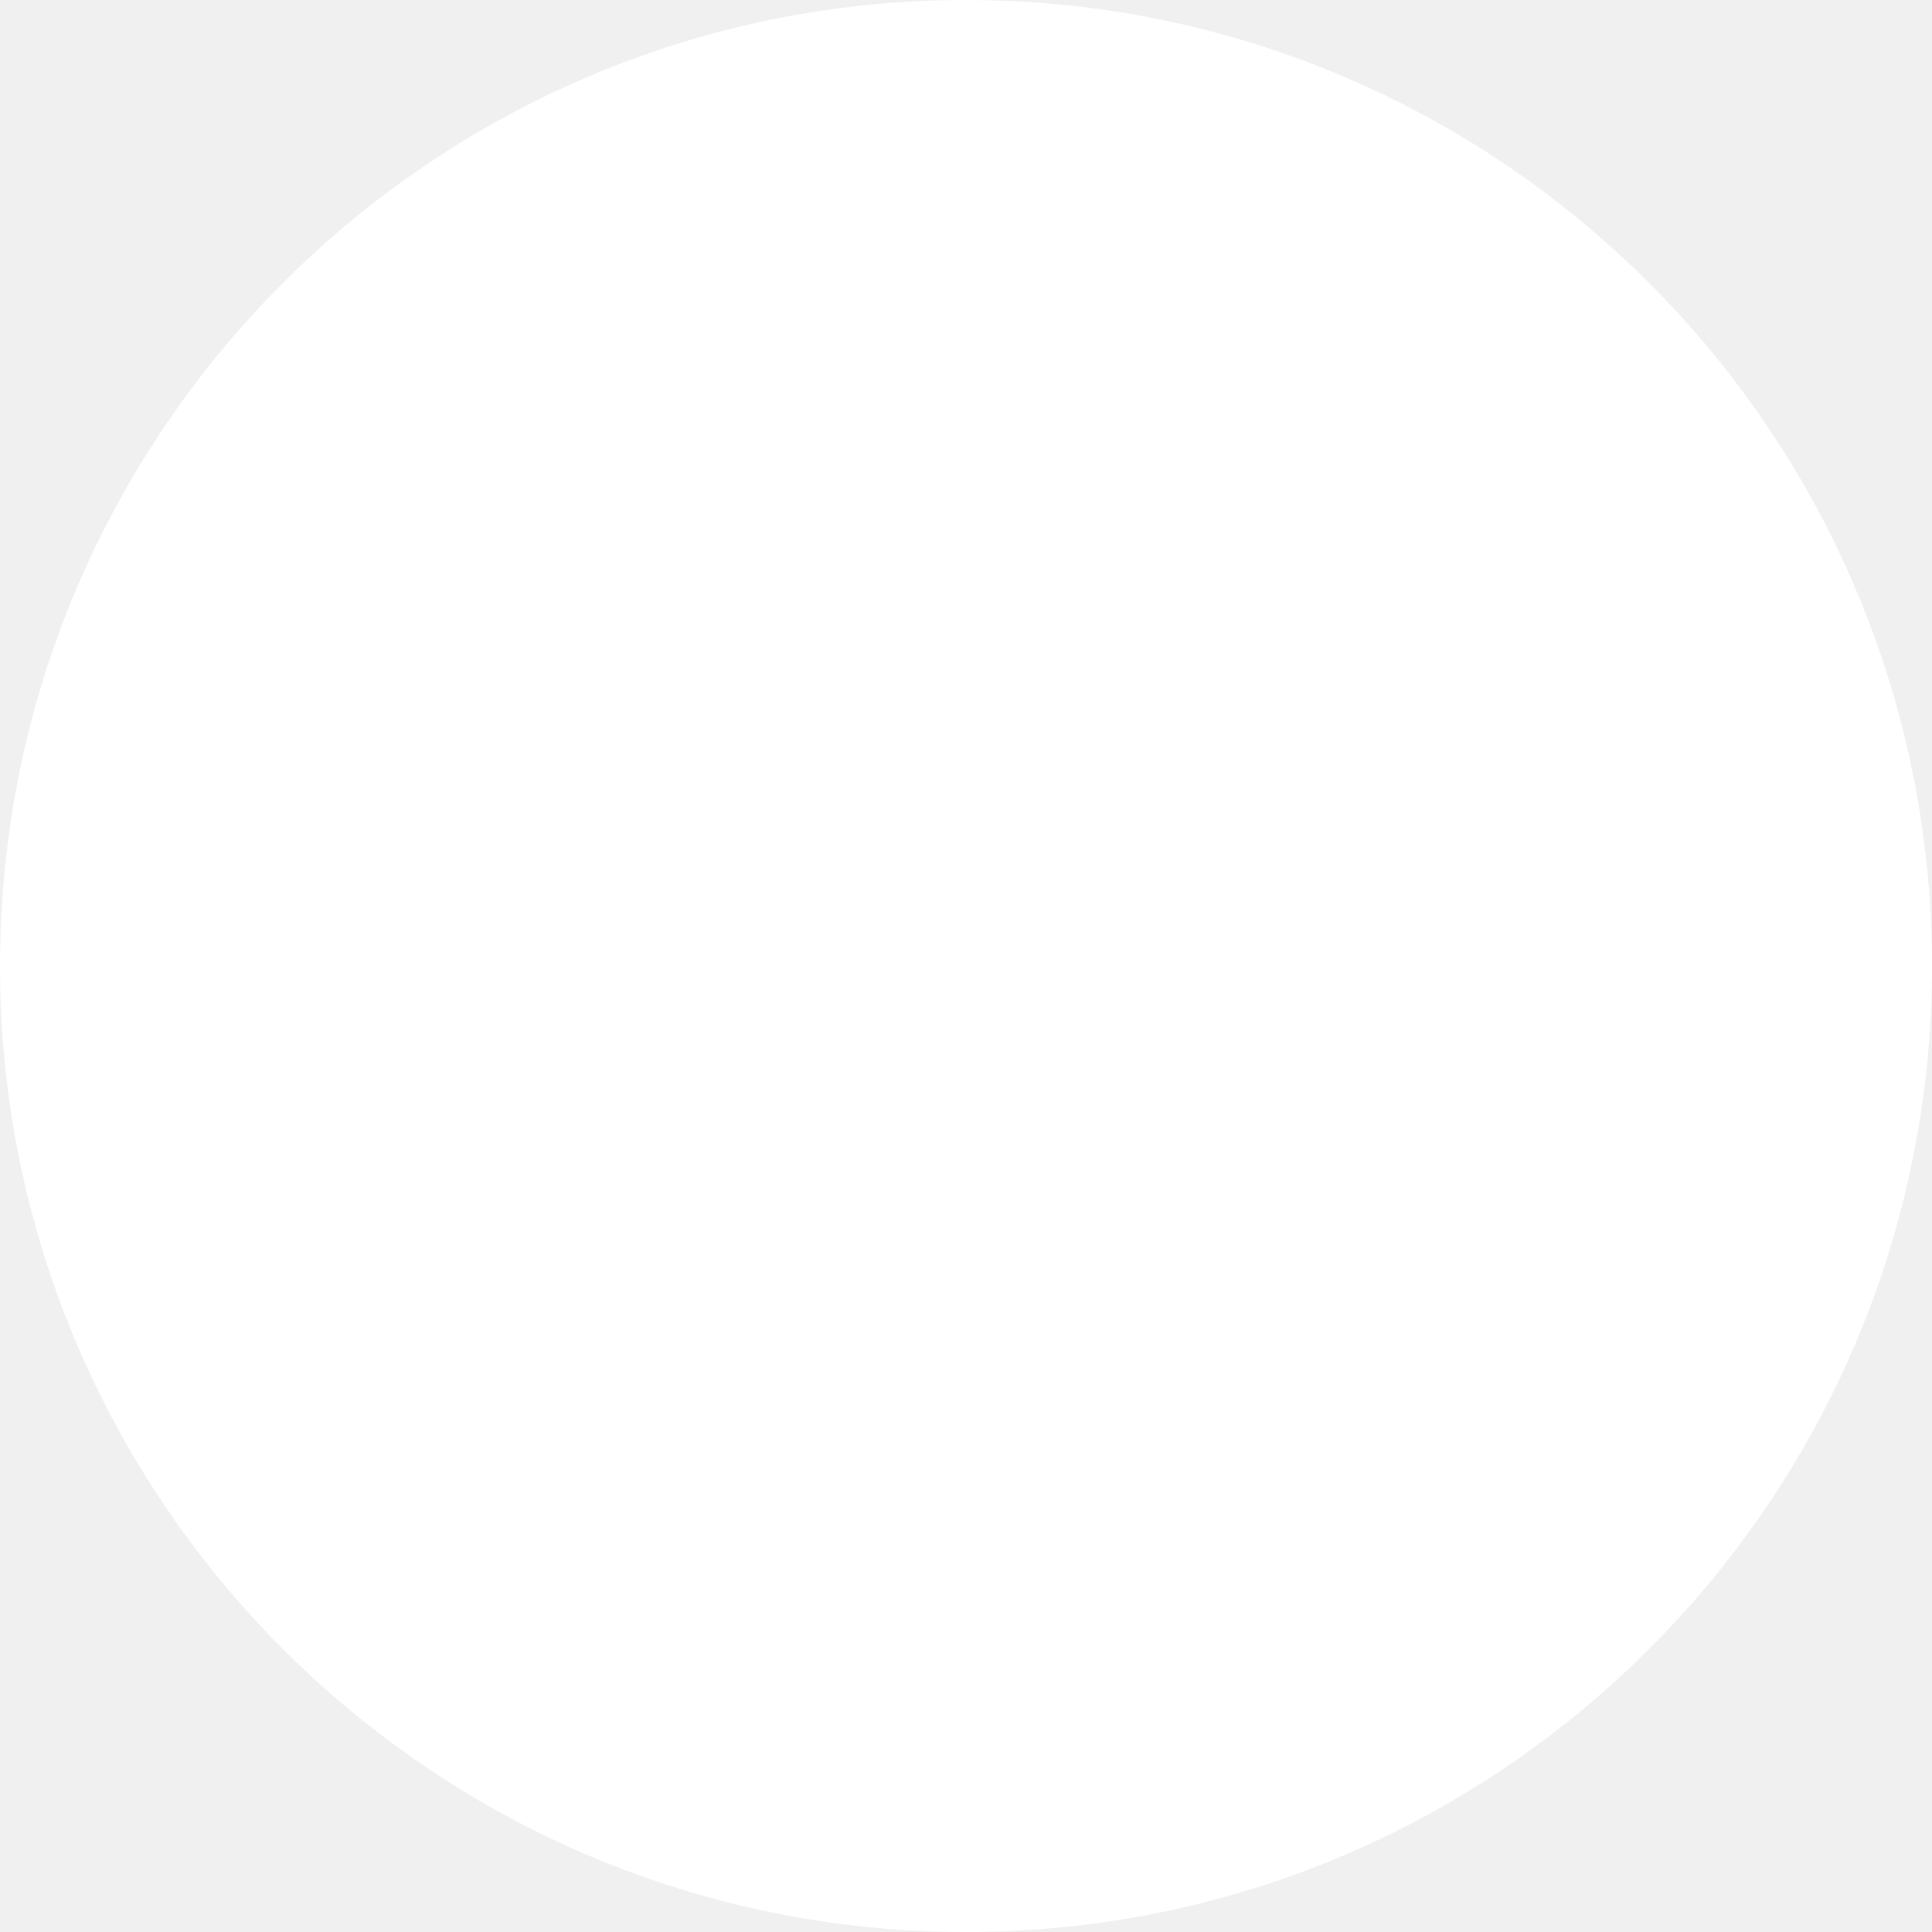
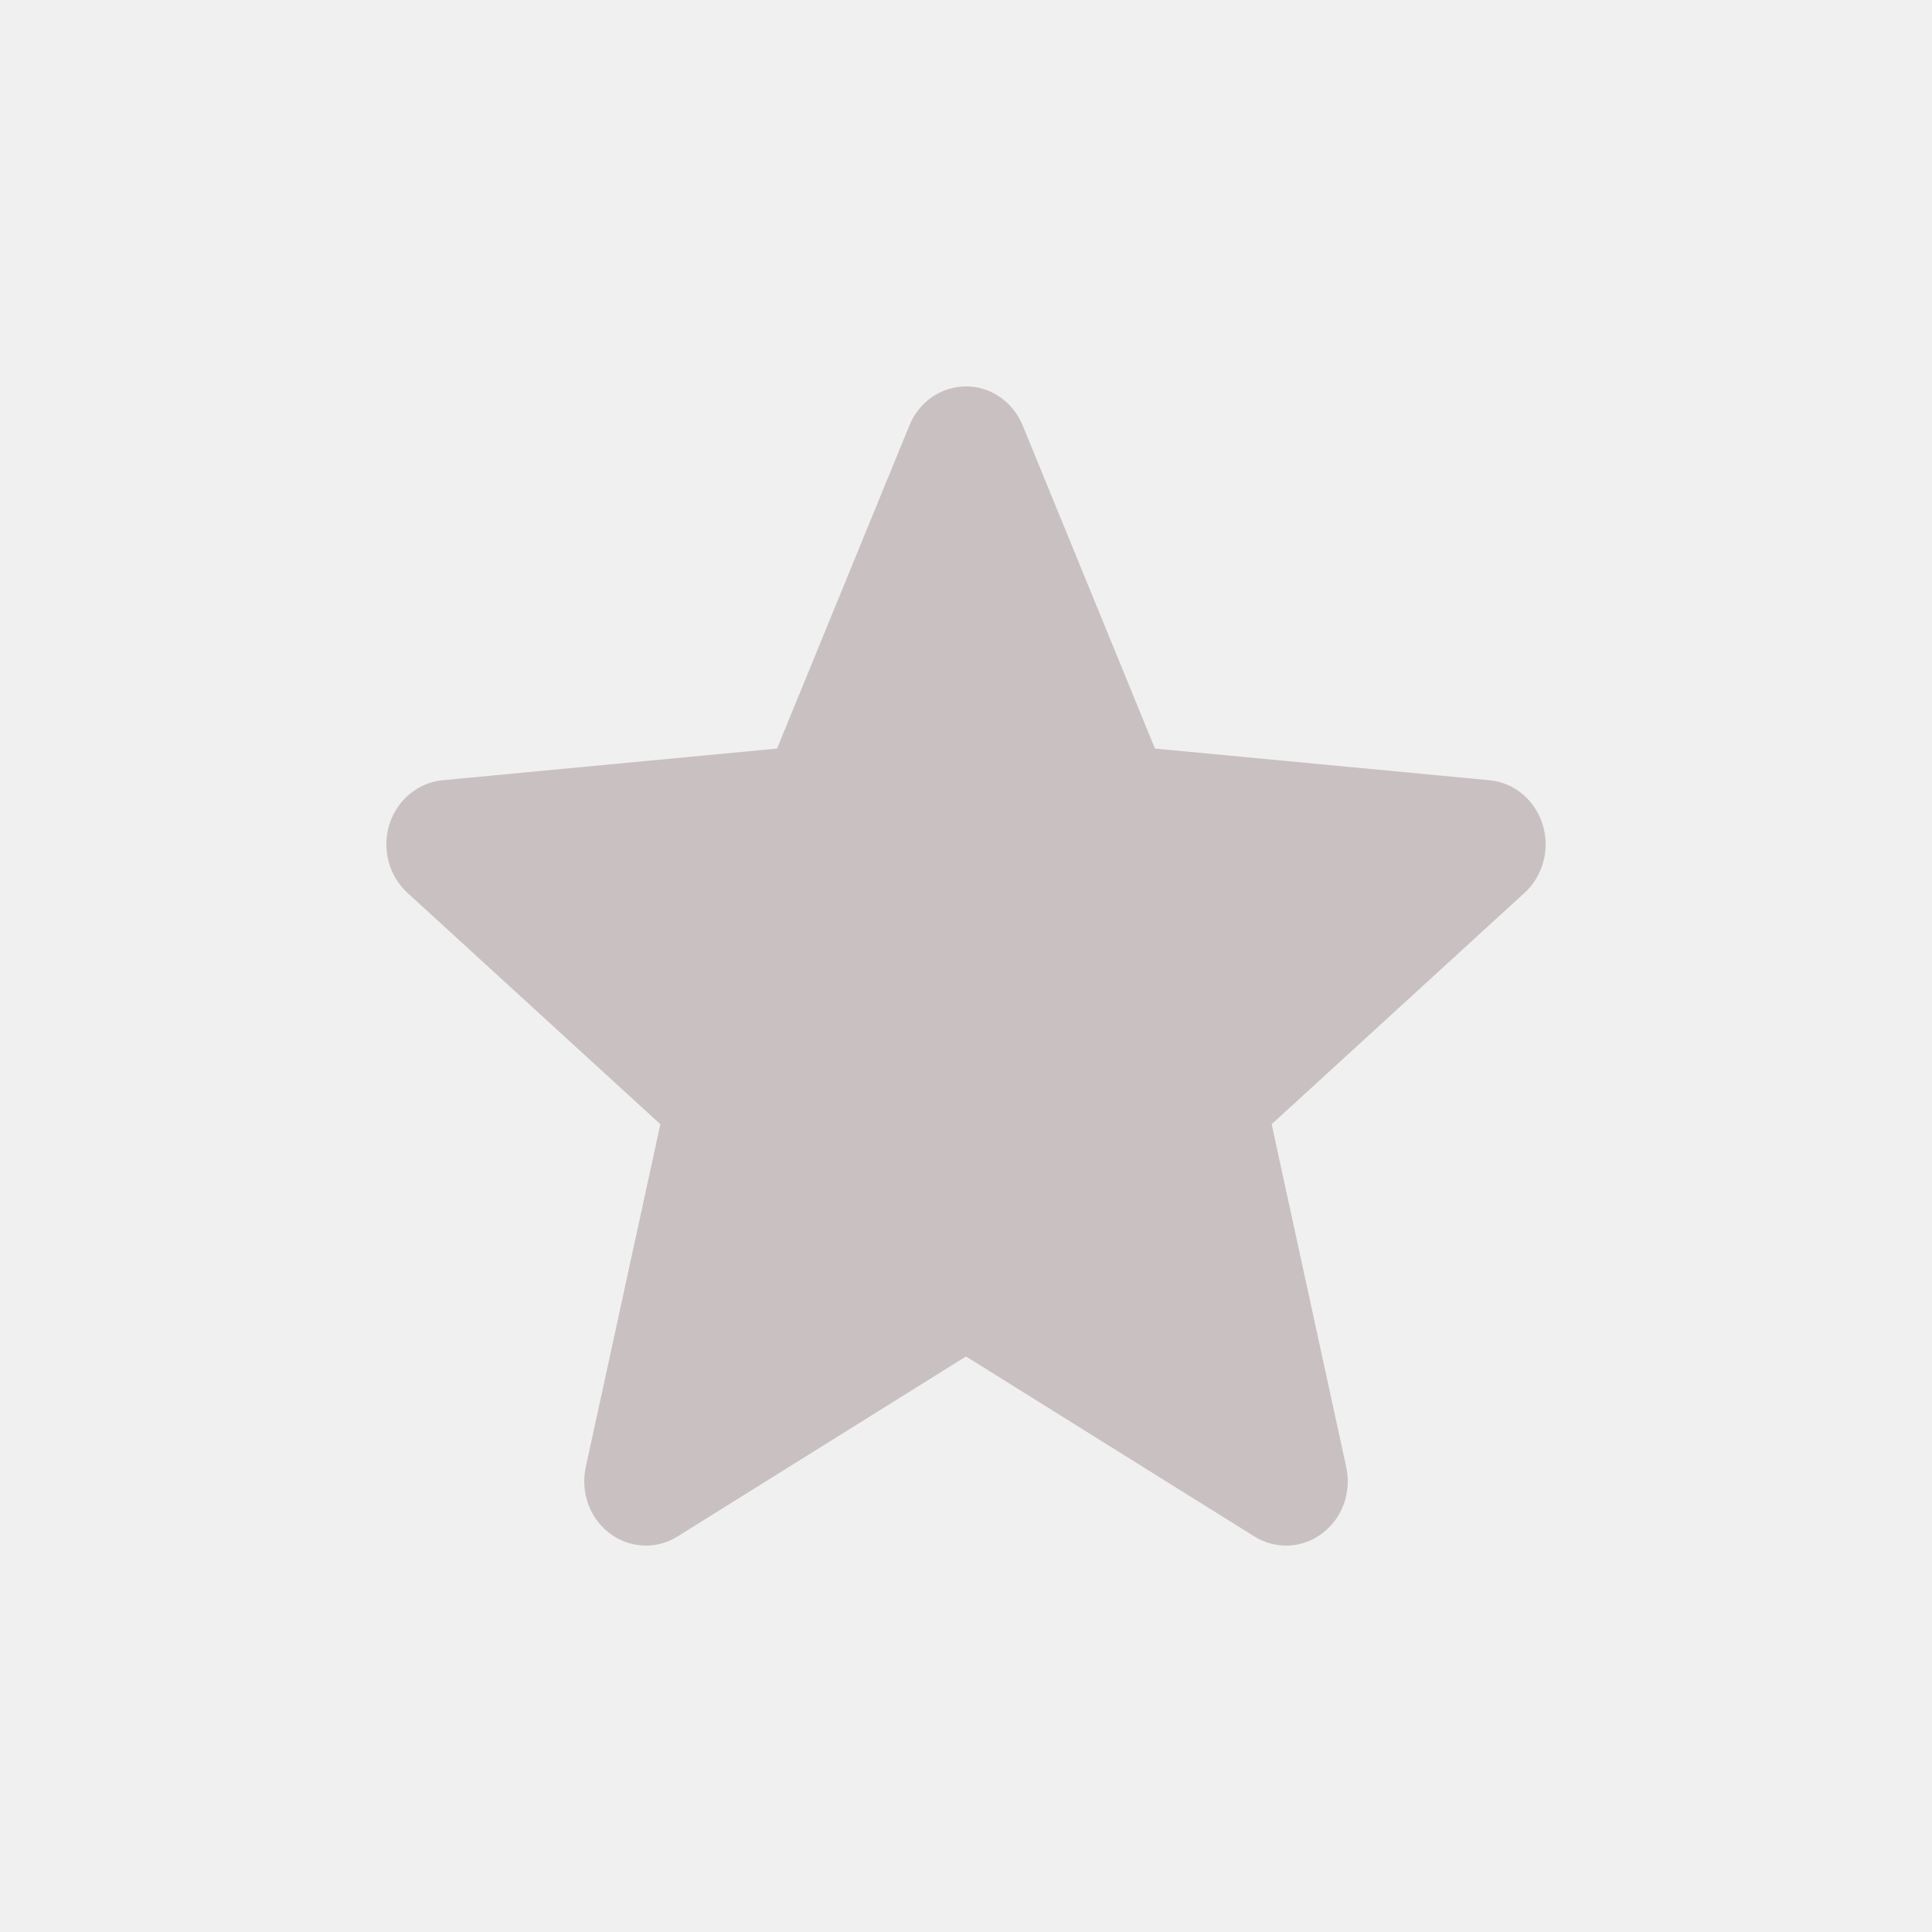
- <svg xmlns="http://www.w3.org/2000/svg" width="20" height="20" viewBox="0 0 20 20" fill="white">
-   <circle cx="10" cy="10" r="10" />
-   <path d="M15.969 8.534C15.89 8.281 15.674 8.101 15.42 8.077L11.956 7.749L10.587 4.404C10.486 4.159 10.256 4 10 4C9.744 4 9.514 4.159 9.414 4.404L8.044 7.749L4.58 8.077C4.326 8.102 4.111 8.281 4.031 8.534C3.952 8.788 4.025 9.066 4.217 9.242L6.836 11.638L6.064 15.186C6.007 15.447 6.104 15.717 6.312 15.873C6.423 15.958 6.554 16 6.686 16C6.799 16 6.912 15.969 7.013 15.906L10 14.042L12.986 15.906C13.206 16.042 13.481 16.03 13.688 15.873C13.896 15.717 13.993 15.447 13.936 15.186L13.164 11.638L15.783 9.242C15.975 9.066 16.048 8.788 15.969 8.534Z" />
+ <svg xmlns="http://www.w3.org/2000/svg" width="20" height="20" viewBox="0 0 20 20" fill="#c9c1c1">
+   <g id="Group 6">
+     <path id="Vector" d="M15.969 8.534C15.89 8.281 15.674 8.101 15.42 8.077L11.956 7.749L10.587 4.404C10.486 4.159 10.256 4 10 4C9.744 4 9.514 4.159 9.414 4.404L8.044 7.749L4.58 8.077C4.326 8.102 4.111 8.281 4.031 8.534C3.952 8.788 4.025 9.066 4.217 9.242L6.836 11.638L6.064 15.186C6.007 15.447 6.104 15.717 6.312 15.873C6.423 15.958 6.554 16 6.686 16C6.799 16 6.912 15.969 7.013 15.906L10 14.042L12.986 15.906C13.206 16.042 13.481 16.03 13.688 15.873C13.896 15.717 13.993 15.447 13.936 15.186L13.164 11.638L15.783 9.242C15.975 9.066 16.048 8.788 15.969 8.534Z" />
+   </g>
</svg>
